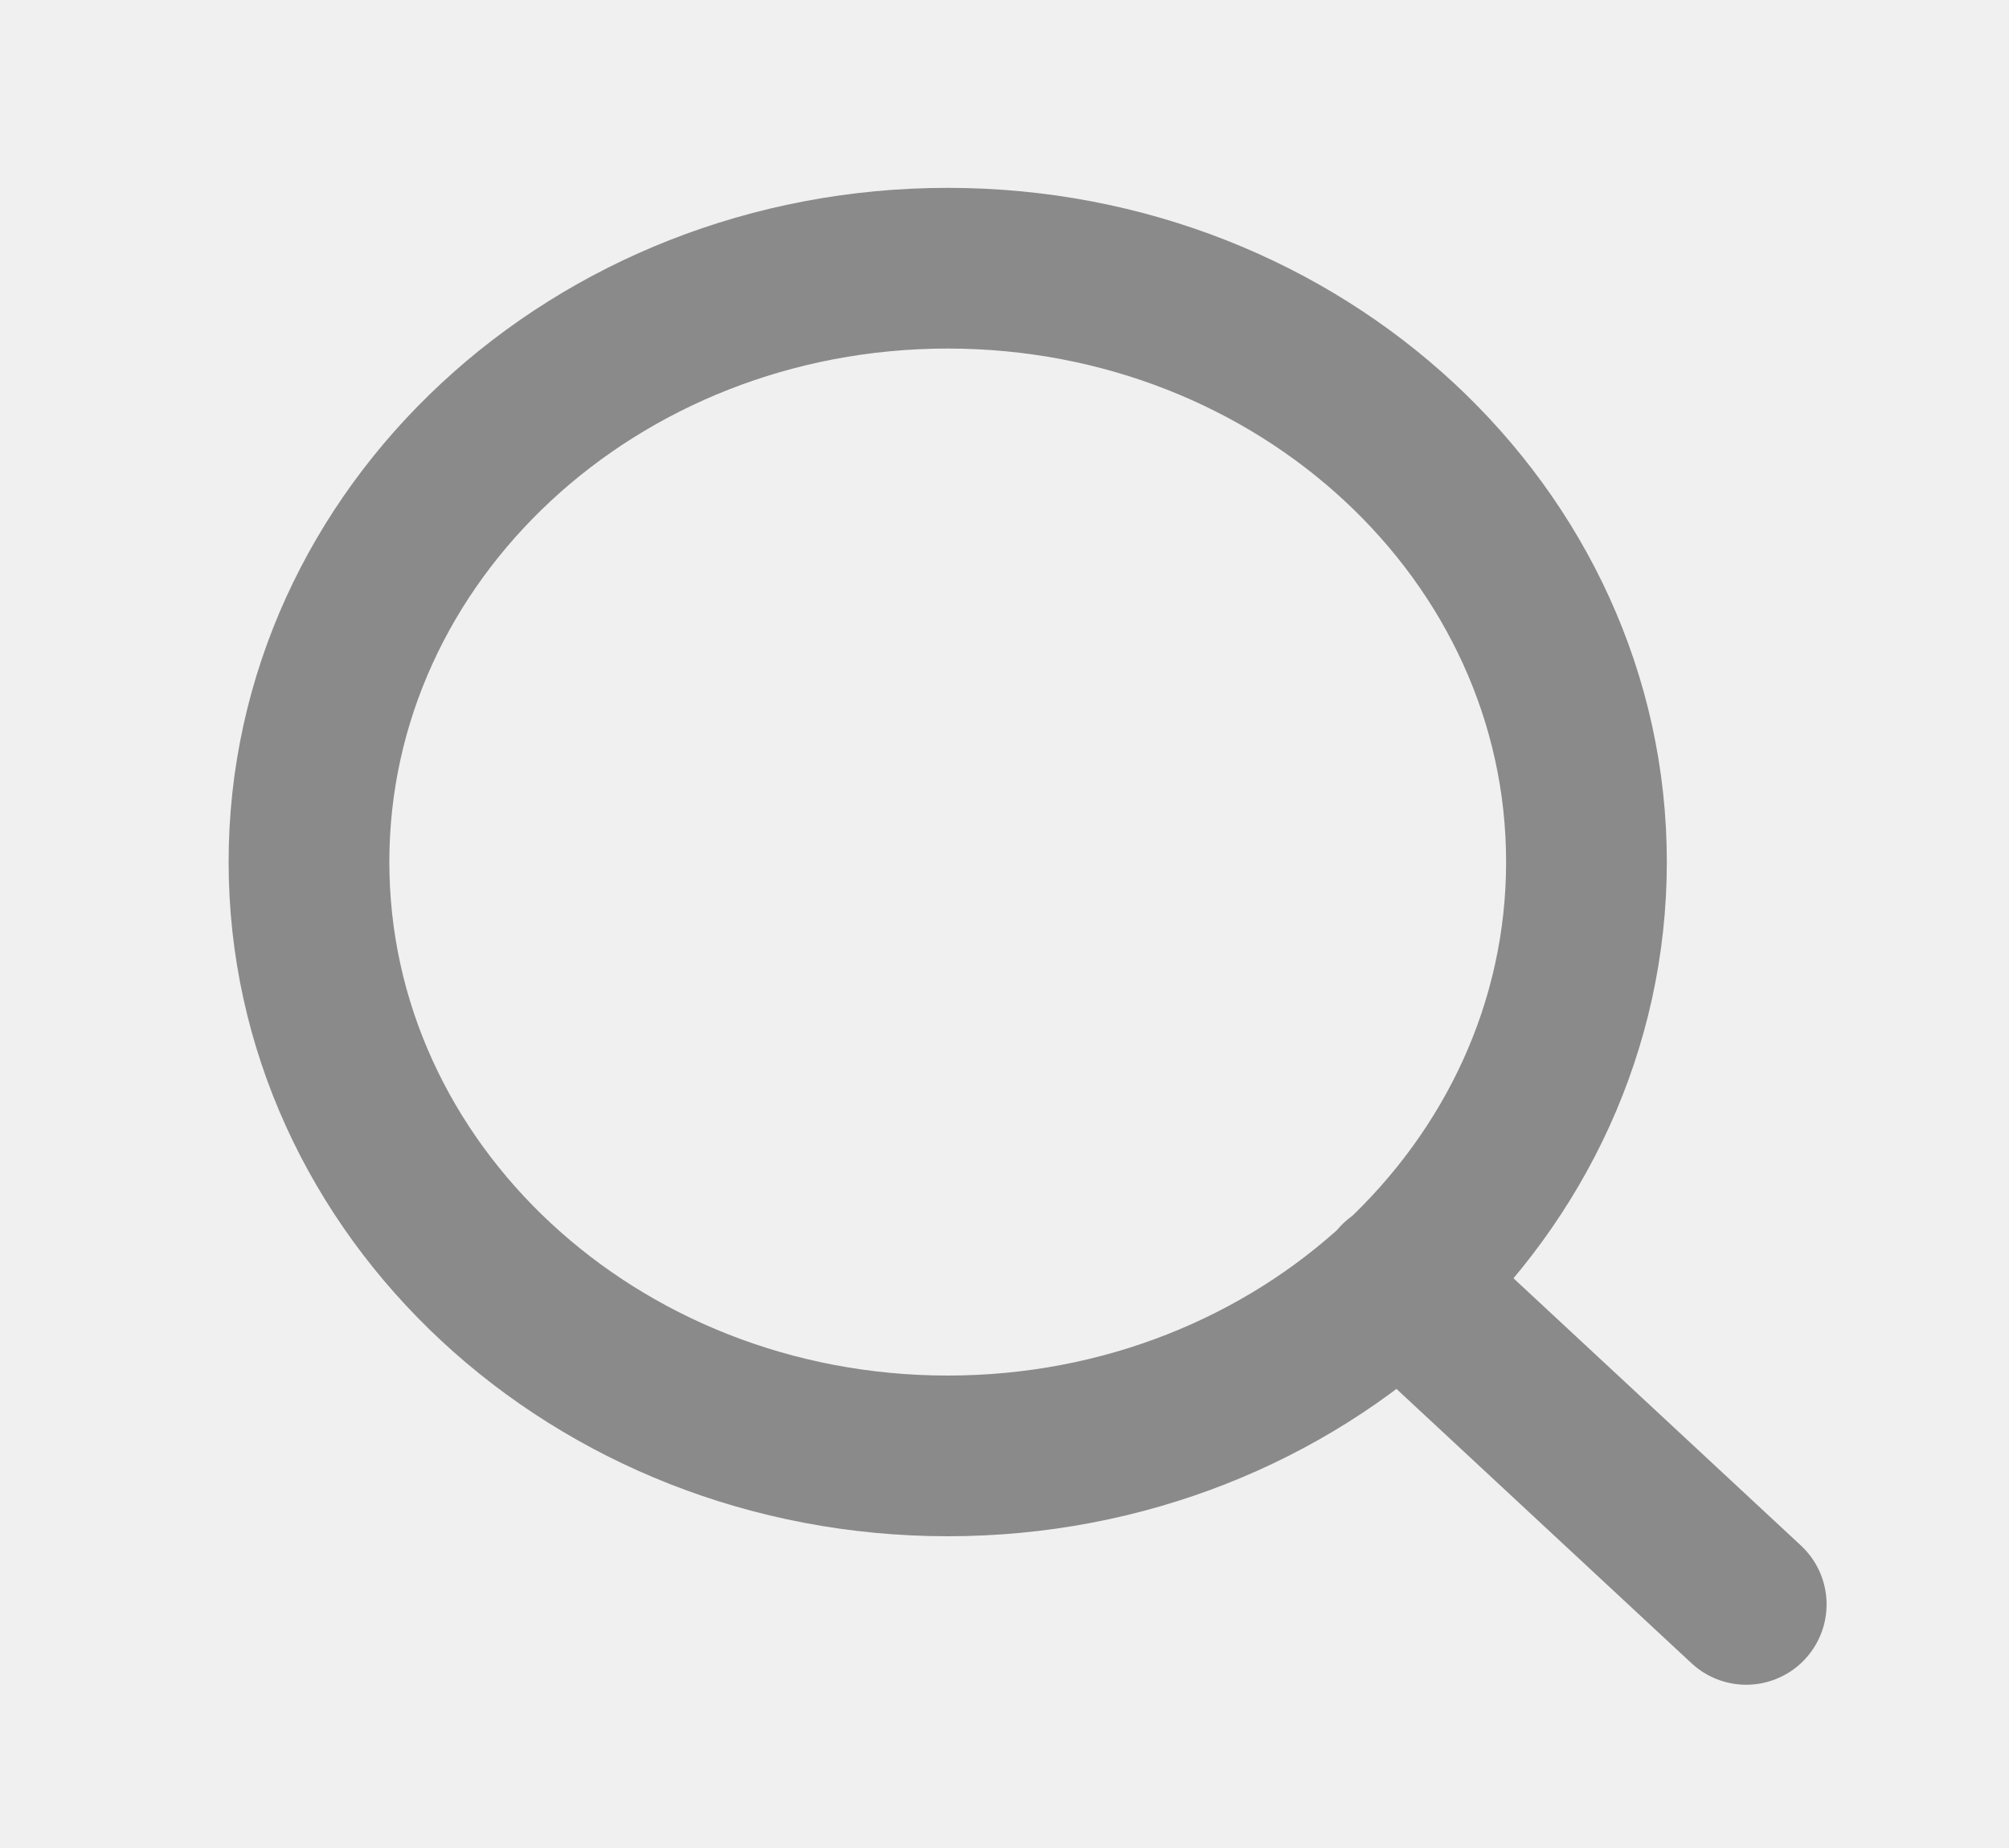
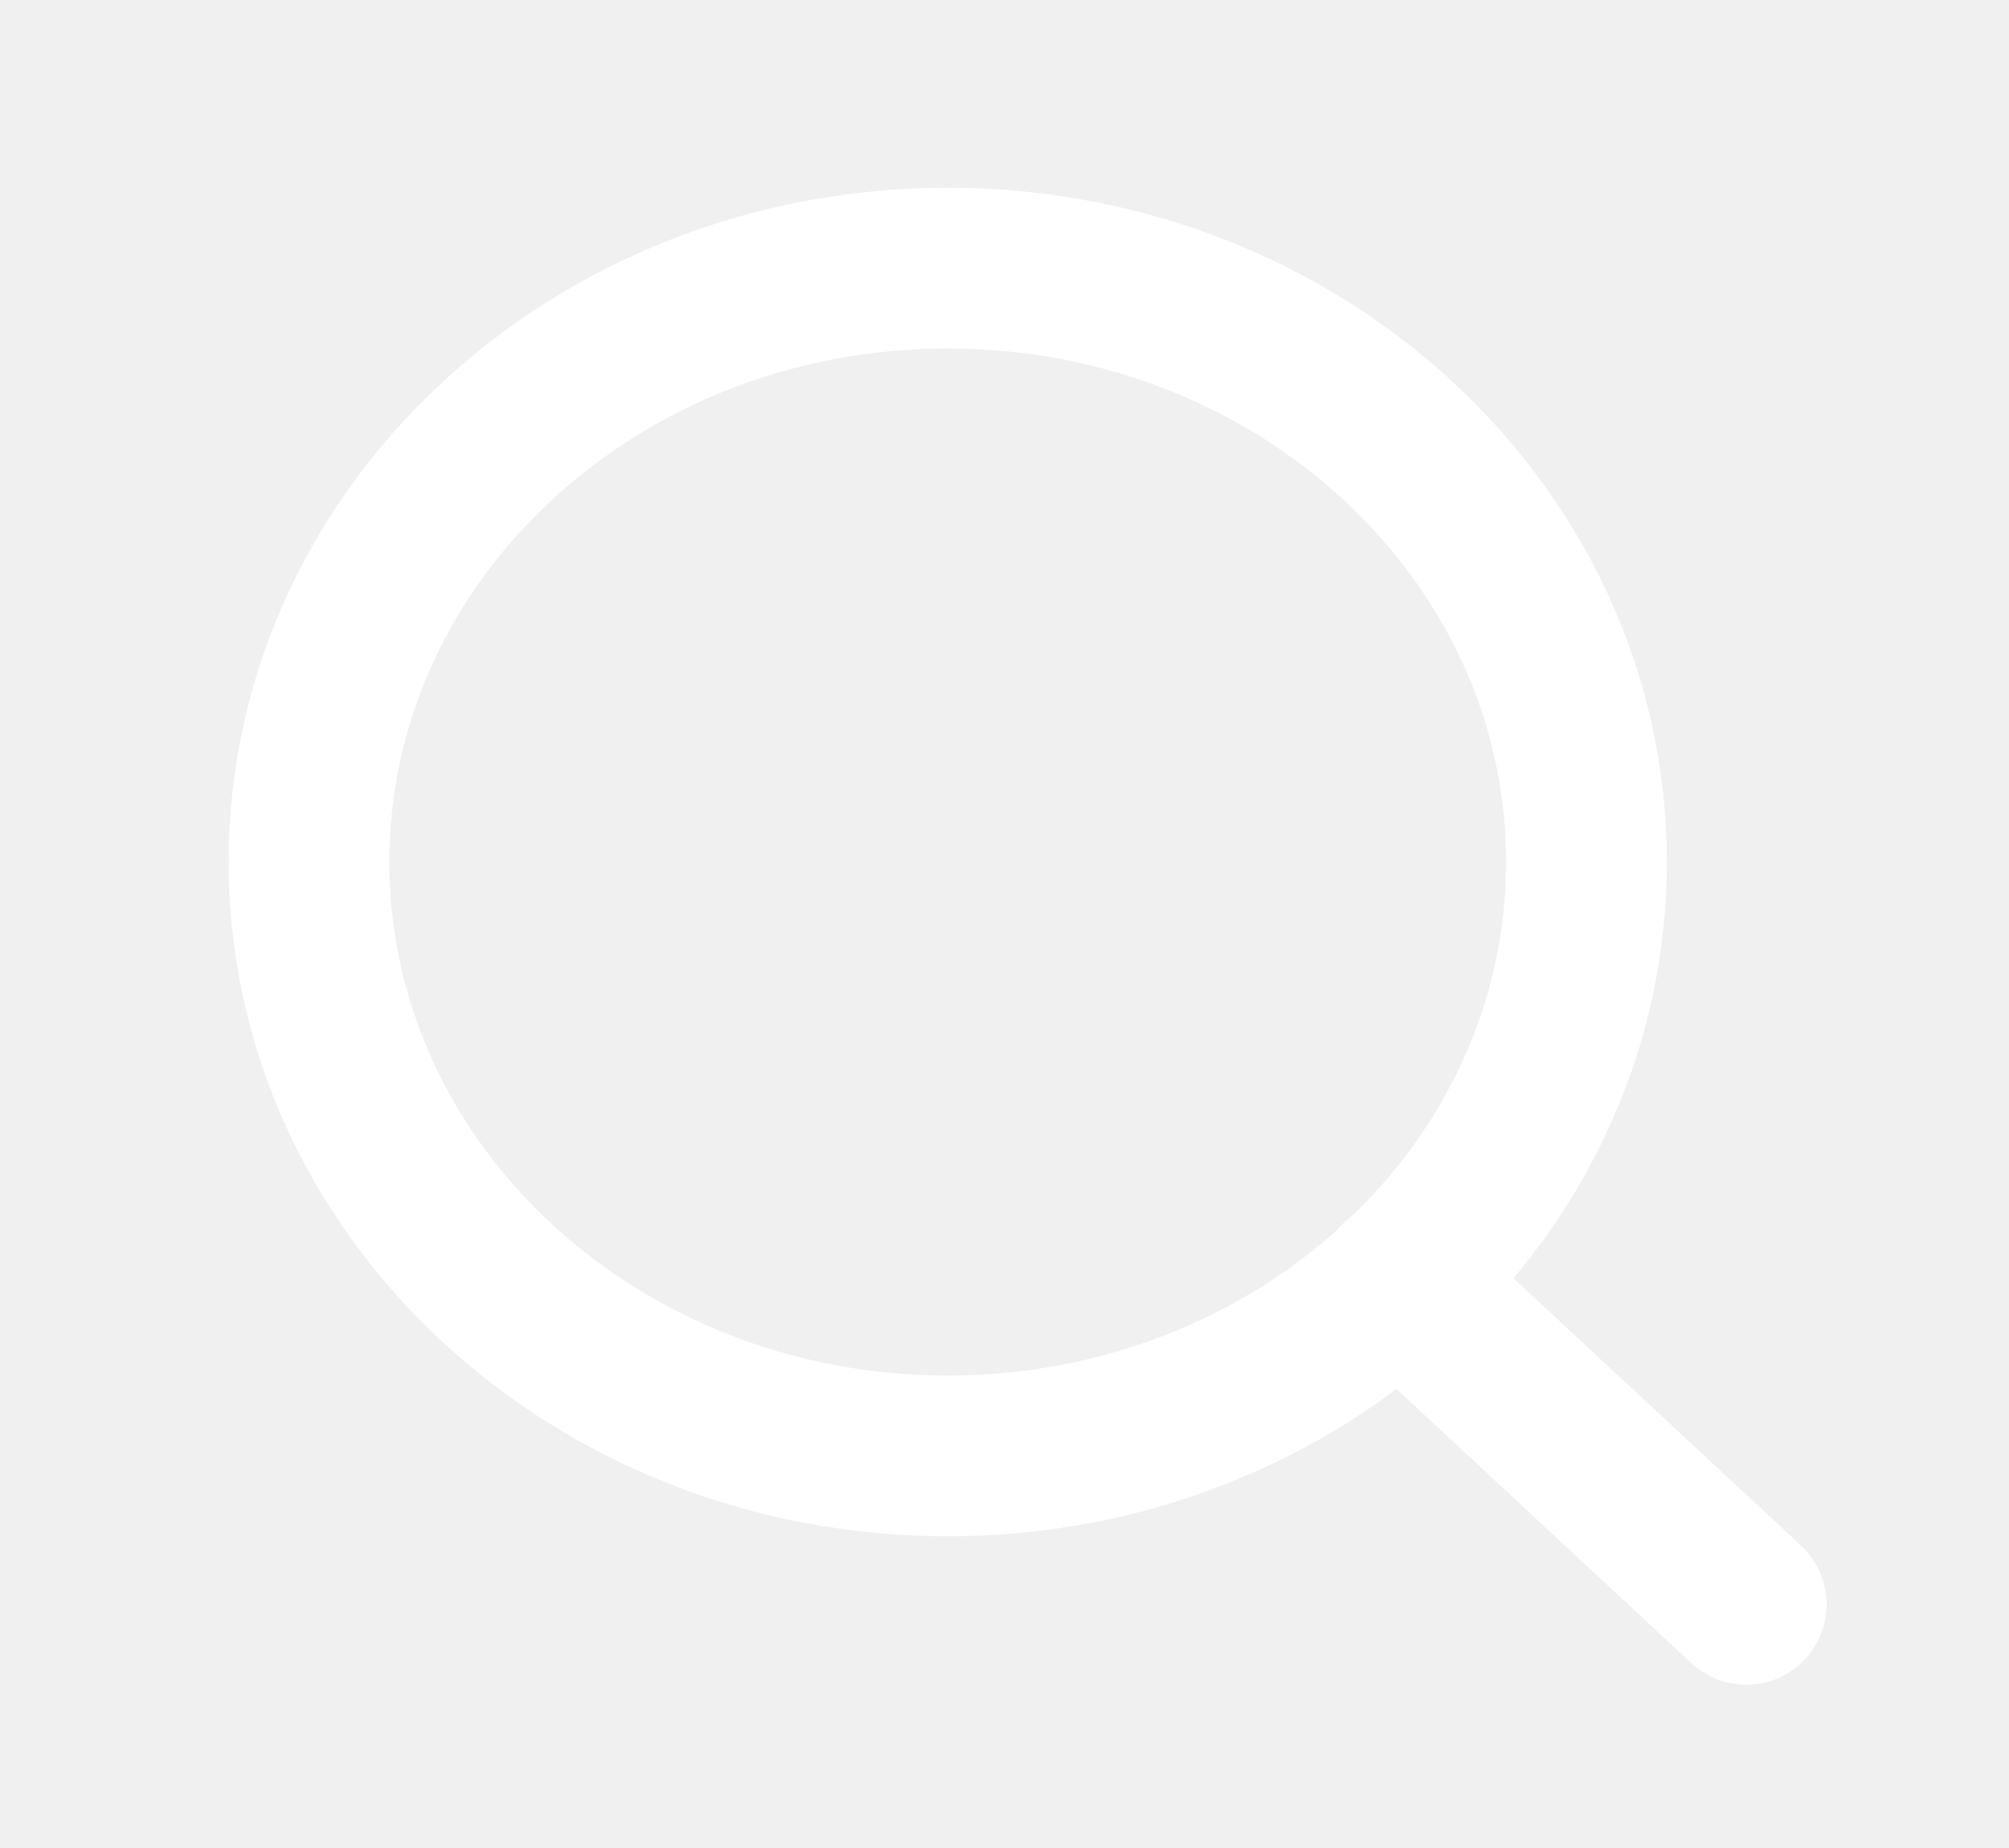
- <svg xmlns="http://www.w3.org/2000/svg" width="25" height="23" fill="none">
-   <path d="M11.794 18.12c4.39 0 7.948-3.31 7.948-7.392 0-4.082-3.559-7.39-7.948-7.39-4.39 0-7.949 3.308-7.949 7.39 0 4.083 3.559 7.392 7.949 7.392zm9.936 1.848l-4.323-4.02" stroke="#8A8A8A" stroke-width="2" stroke-linecap="round" stroke-linejoin="round" />
+ <svg xmlns="http://www.w3.org/2000/svg" width="25" height="23" viewBox="0 0 25 23" fill="none">
+   <path d="M11.794 18.12C16.183 18.12 19.742 14.811 19.742 10.729C19.742 6.646 16.183 3.337 11.794 3.337C7.404 3.337 3.845 6.646 3.845 10.729C3.845 14.811 7.404 18.12 11.794 18.12Z" stroke="#FFFFFF" stroke-width="2" stroke-linecap="round" stroke-linejoin="round" />
+   <path d="M21.73 19.968L17.407 15.948" stroke="#FFFFFF" stroke-width="2" stroke-linecap="round" stroke-linejoin="round" />
</svg>
